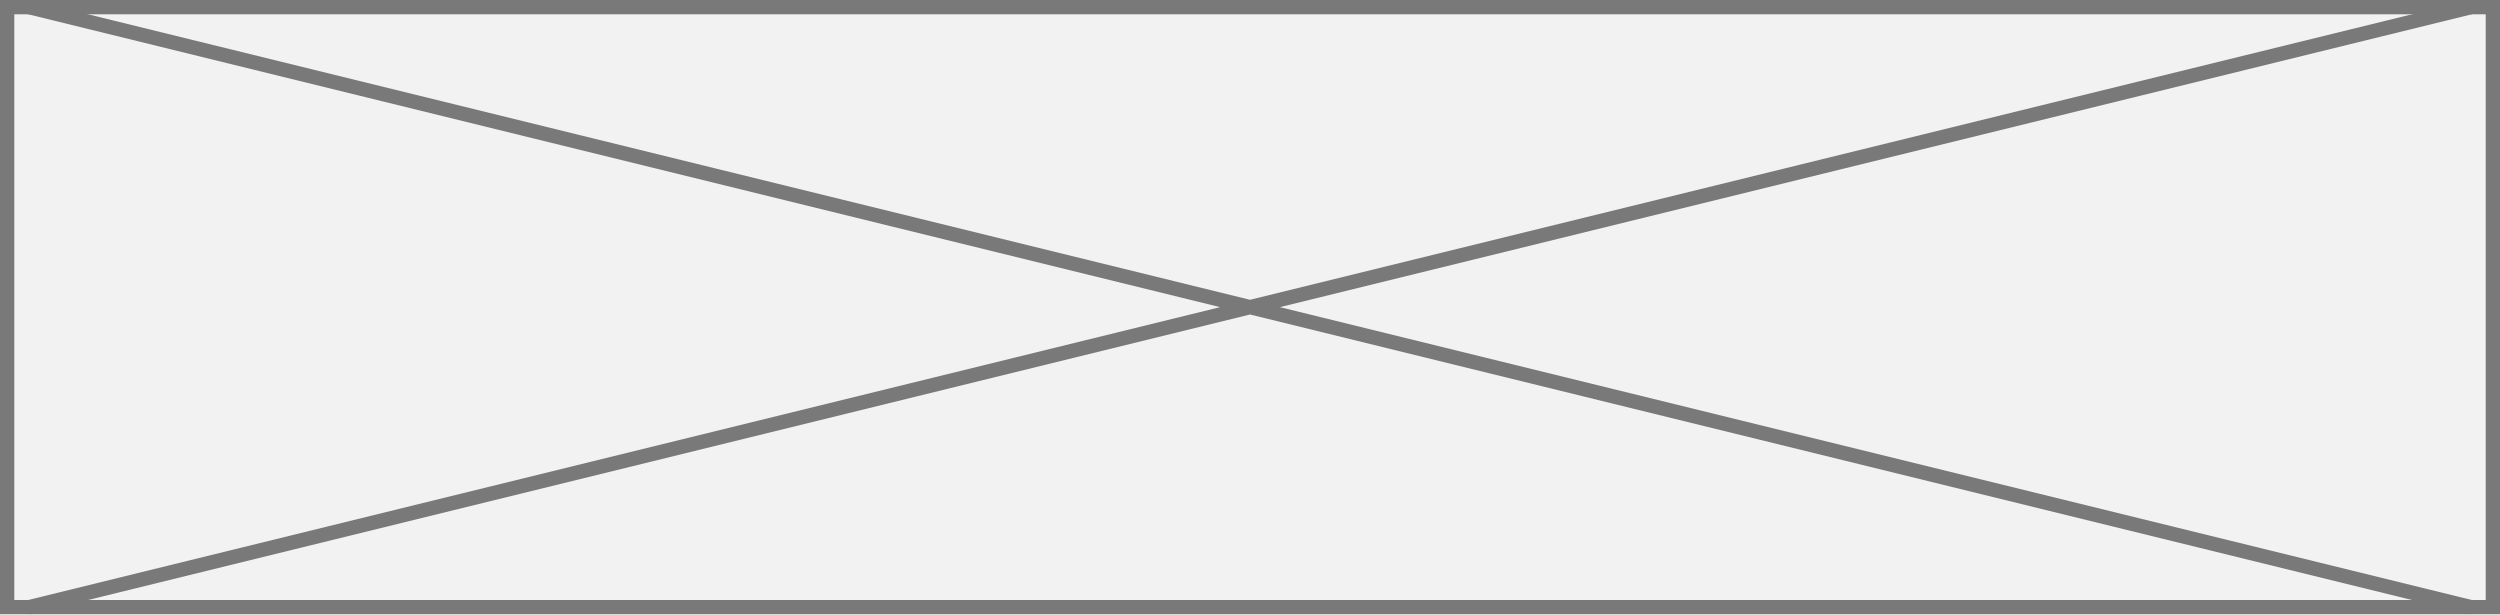
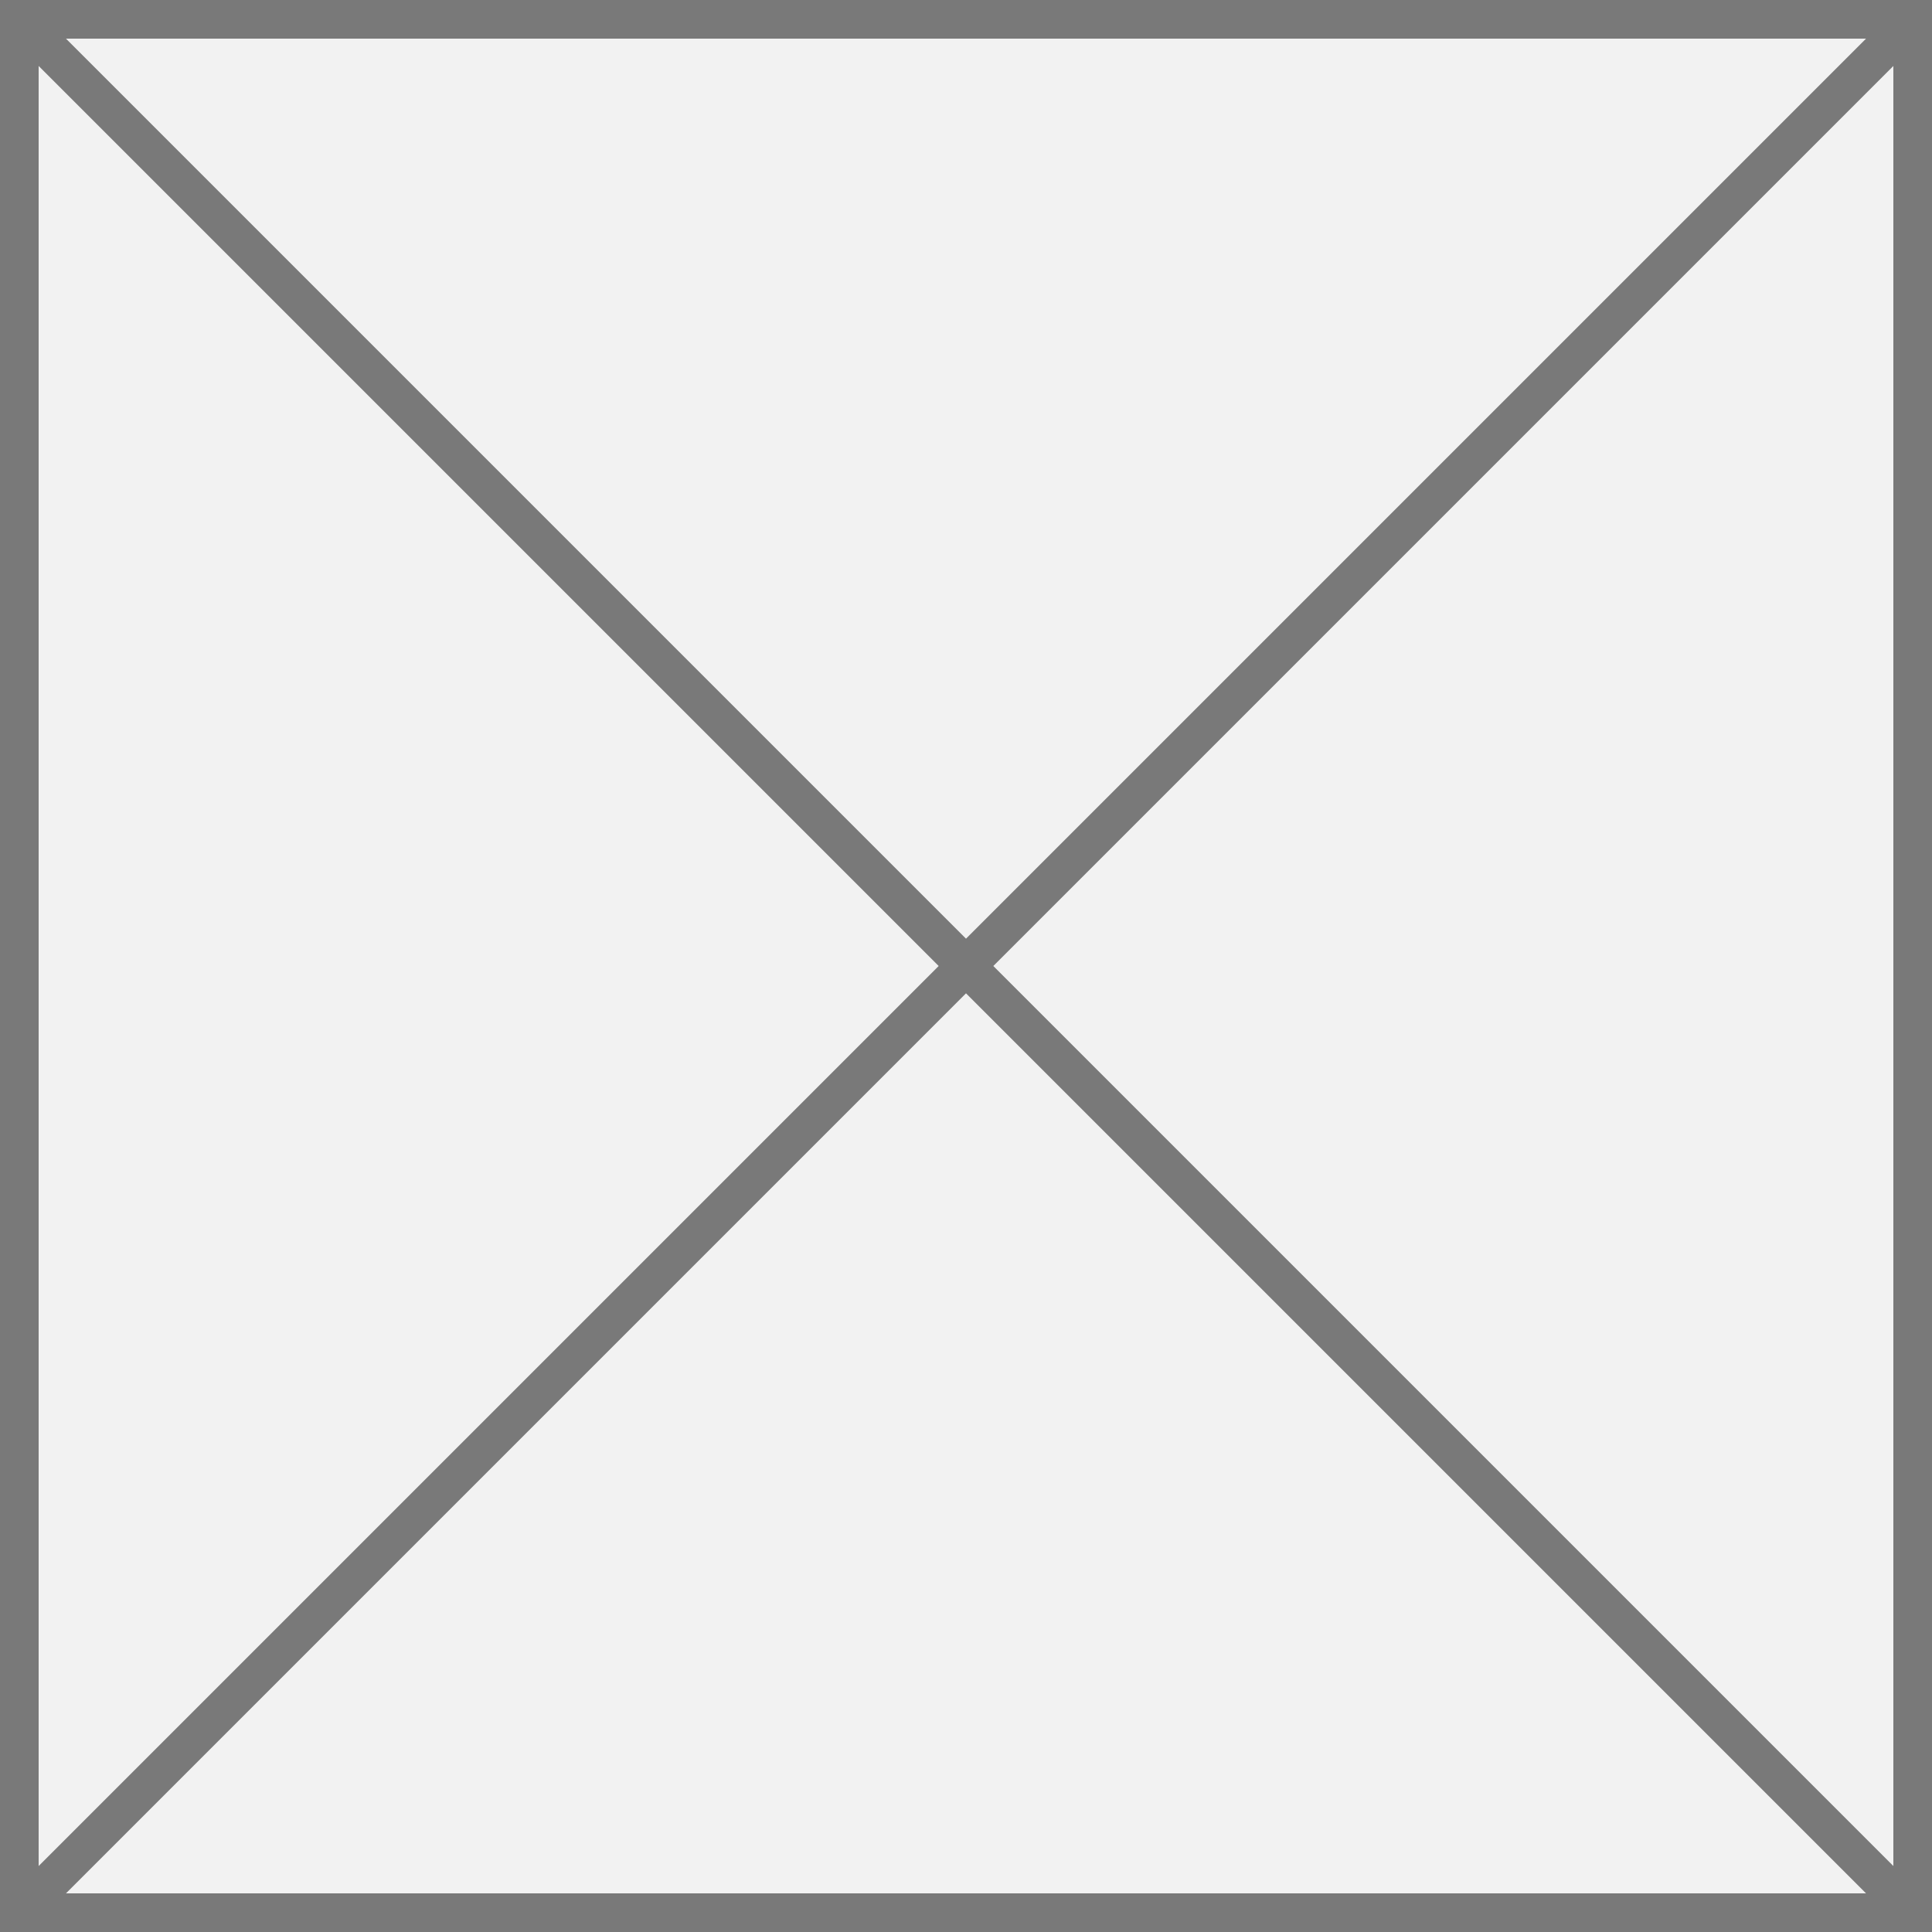
- <svg xmlns="http://www.w3.org/2000/svg" version="1.1" width="175px" height="43px">
-   <g transform="matrix(1 0 0 1 -195 -221 )">
-     <path d="M 195.5 221.5  L 369.5 221.5  L 369.5 263.5  L 195.5 263.5  L 195.5 221.5  Z " fill-rule="nonzero" fill="#f2f2f2" stroke="none" />
-     <path d="M 195.5 221.5  L 369.5 221.5  L 369.5 263.5  L 195.5 263.5  L 195.5 221.5  Z " stroke-width="1" stroke="#797979" fill="none" />
-     <path d="M 196.976 221.486  L 368.024 263.514  M 368.024 221.486  L 196.976 263.514  " stroke-width="1" stroke="#797979" fill="none" />
+ <svg xmlns="http://www.w3.org/2000/svg" version="1.1" width="50px" height="50px">
+   <g transform="matrix(1 0 0 1 -37 -513 )">
+     <path d="M 37.5 513.5  L 86.5 513.5  L 86.5 562.5  L 37.5 562.5  L 37.5 513.5  Z " fill-rule="nonzero" fill="#f2f2f2" stroke="none" />
+     <path d="M 37.5 513.5  L 86.5 513.5  L 86.5 562.5  L 37.5 562.5  L 37.5 513.5  Z " stroke-width="1" stroke="#797979" fill="none" />
+     <path d="M 37.354 513.354  L 86.646 562.646  M 86.646 513.354  L 37.354 562.646  " stroke-width="1" stroke="#797979" fill="none" />
  </g>
</svg>
